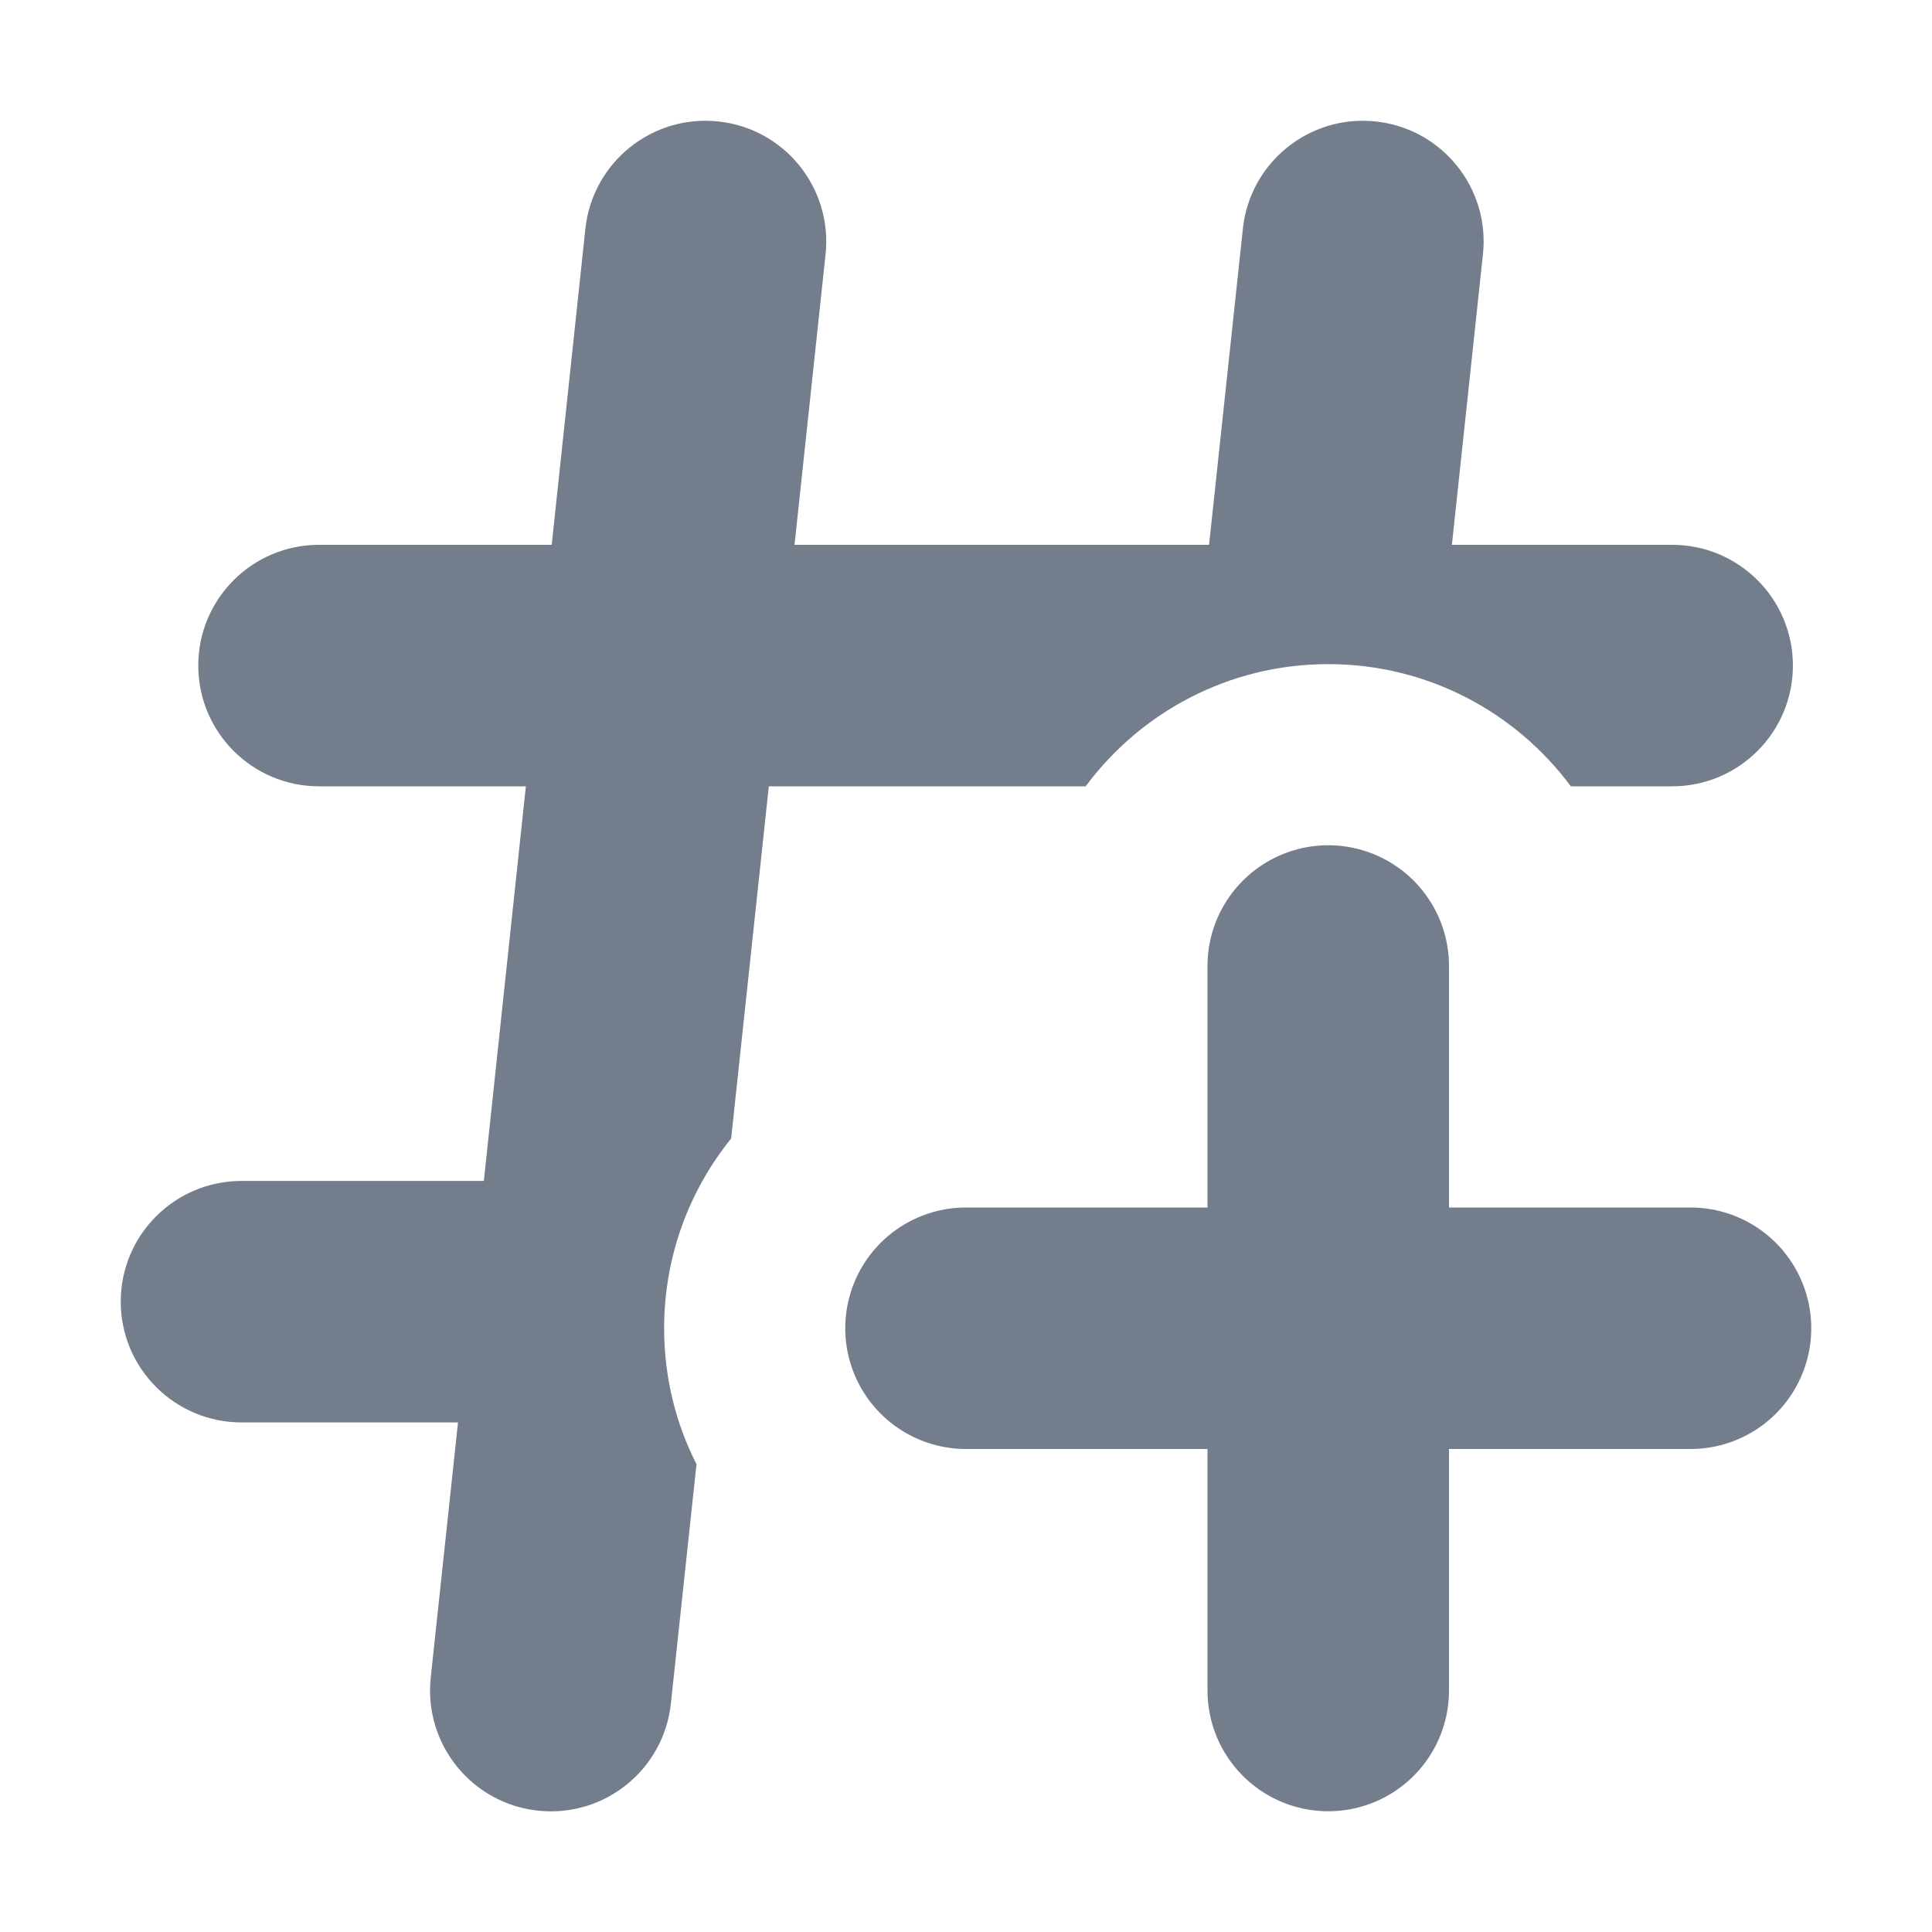
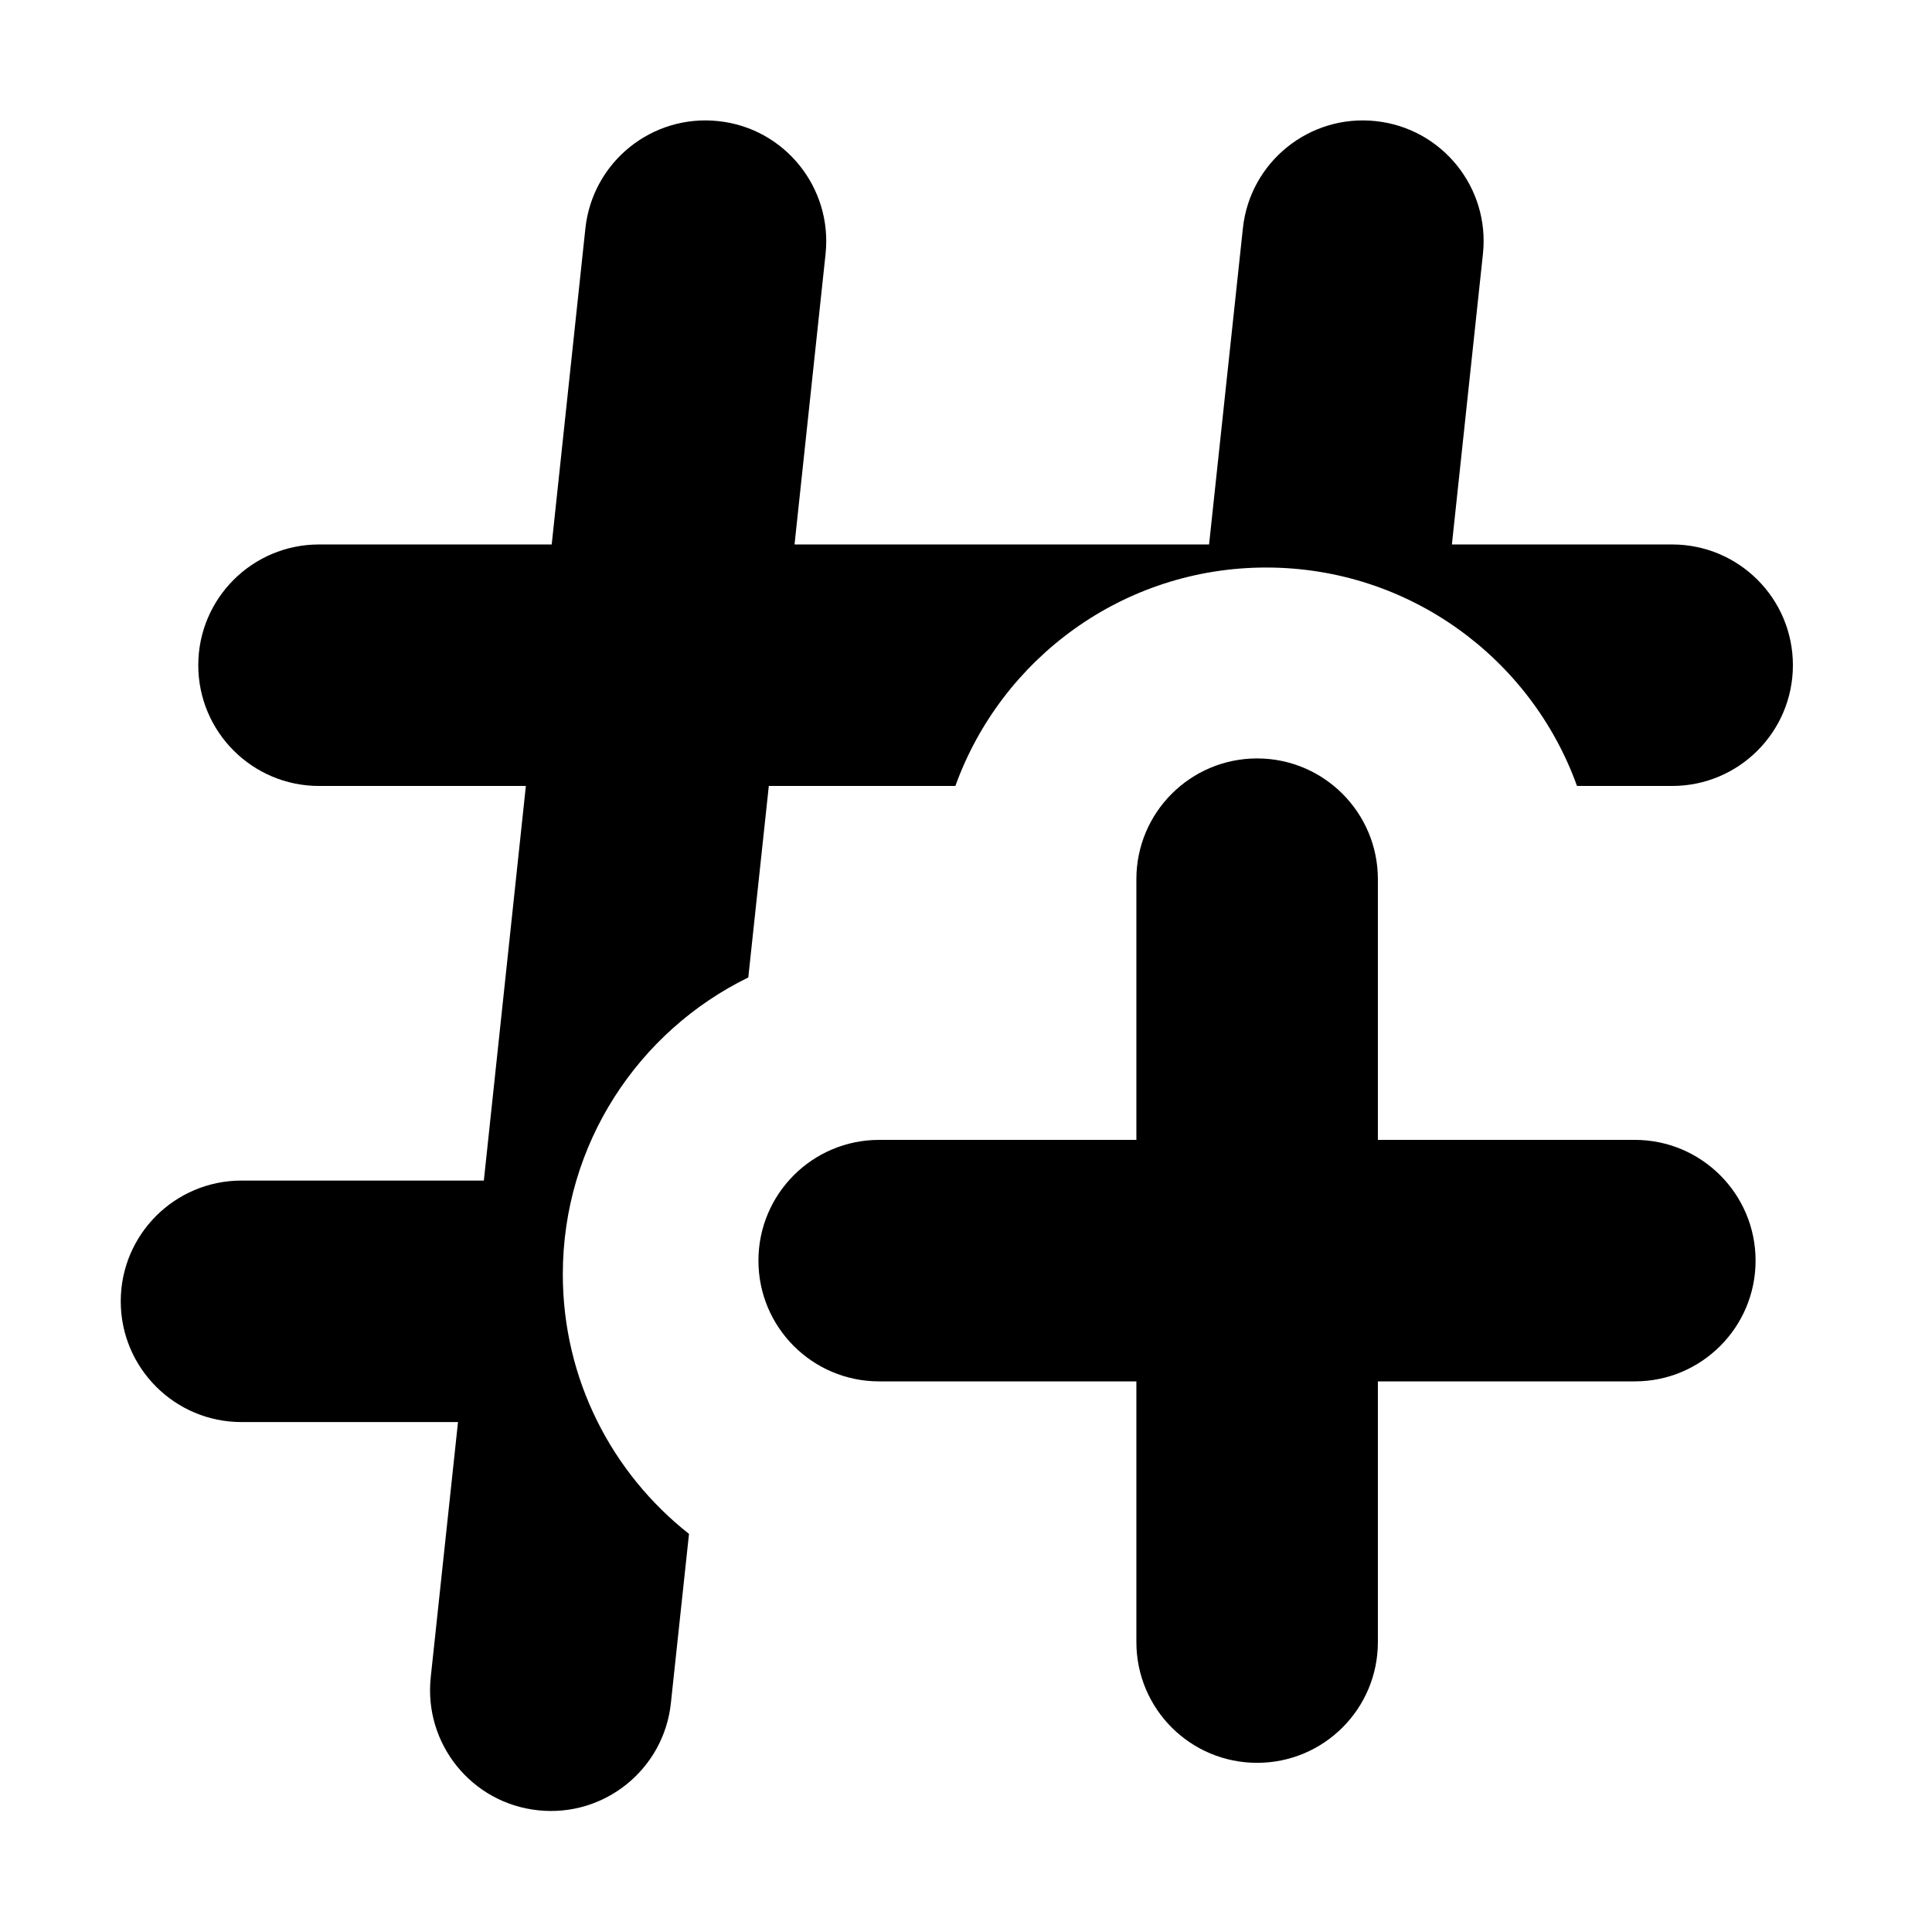
<svg xmlns="http://www.w3.org/2000/svg" width="16" height="16" viewBox="0 0 16 16" fill="none">
-   <path fill-rule="evenodd" clip-rule="evenodd" d="M11.393 1.006C11.942 1.064 12.34 1.557 12.281 2.106L12.024 4.512H13.848C14.4 4.512 14.848 4.959 14.848 5.512C14.848 6.064 14.4 6.512 13.848 6.512H13.009C12.553 5.898 11.823 5.5 11 5.5C10.177 5.5 9.447 5.898 8.991 6.512H6.367L6.055 9.429C5.708 9.858 5.5 10.405 5.5 11C5.5 11.405 5.596 11.788 5.768 12.126L5.556 14.107C5.498 14.656 5.005 15.054 4.456 14.995C3.907 14.937 3.509 14.444 3.567 13.895L3.793 11.78H2.001C1.448 11.78 1 11.332 1 10.78C1 10.227 1.448 9.78 2.001 9.78H4.007L4.355 6.512H2.642C2.09 6.512 1.642 6.064 1.642 5.512C1.642 4.959 2.09 4.512 2.642 4.512H4.569L4.848 1.894C4.907 1.345 5.399 0.947 5.949 1.006C6.498 1.064 6.895 1.557 6.837 2.106L6.58 4.512H10.013L10.293 1.894C10.351 1.345 10.844 0.947 11.393 1.006Z" fill="#737D8C" />
-   <path d="M8 11H14" stroke="#737D8C" stroke-width="2" stroke-linecap="round" />
-   <path d="M11 8L11 14" stroke="#737D8C" stroke-width="2" stroke-linecap="round" />
+   <path fill-rule="evenodd" clip-rule="evenodd" d="M11.393 1.003C11.942 1.061 12.34 1.554 12.281 2.103L12.024 4.509H13.848C14.4 4.509 14.848 4.956 14.848 5.509C14.848 6.061 14.4 6.509 13.848 6.509H13.06C12.681 5.454 11.671 4.7 10.486 4.7C9.301 4.7 8.292 5.454 7.912 6.509H6.367L6.197 8.095C5.288 8.539 4.661 9.473 4.661 10.553C4.661 11.425 5.07 12.202 5.706 12.703L5.556 14.104C5.498 14.653 5.005 15.051 4.456 14.992C3.906 14.934 3.509 14.441 3.567 13.892L3.793 11.777H2C1.448 11.777 1 11.329 1 10.777C1 10.224 1.448 9.777 2 9.777H4.007L4.355 6.509H2.642C2.09 6.509 1.642 6.061 1.642 5.509C1.642 4.956 2.09 4.509 2.642 4.509H4.569L4.848 1.891C4.907 1.342 5.399 0.944 5.949 1.003C6.498 1.061 6.895 1.554 6.837 2.103L6.58 4.509H10.013L10.293 1.891C10.351 1.342 10.844 0.944 11.393 1.003Z" fill="black" />
+   <path fill-rule="evenodd" clip-rule="evenodd" d="M11.411 7.281C11.411 6.729 10.963 6.281 10.411 6.281C9.858 6.281 9.411 6.729 9.411 7.281L9.411 9.44H7.281C6.728 9.44 6.281 9.888 6.281 10.44C6.281 10.992 6.728 11.44 7.281 11.44H9.411L9.411 13.599C9.411 14.152 9.858 14.599 10.411 14.599C10.963 14.599 11.411 14.152 11.411 13.599V11.44H13.539C14.091 11.44 14.539 10.992 14.539 10.44C14.539 9.888 14.091 9.44 13.539 9.44H11.411V7.281Z" fill="black" />
</svg>
